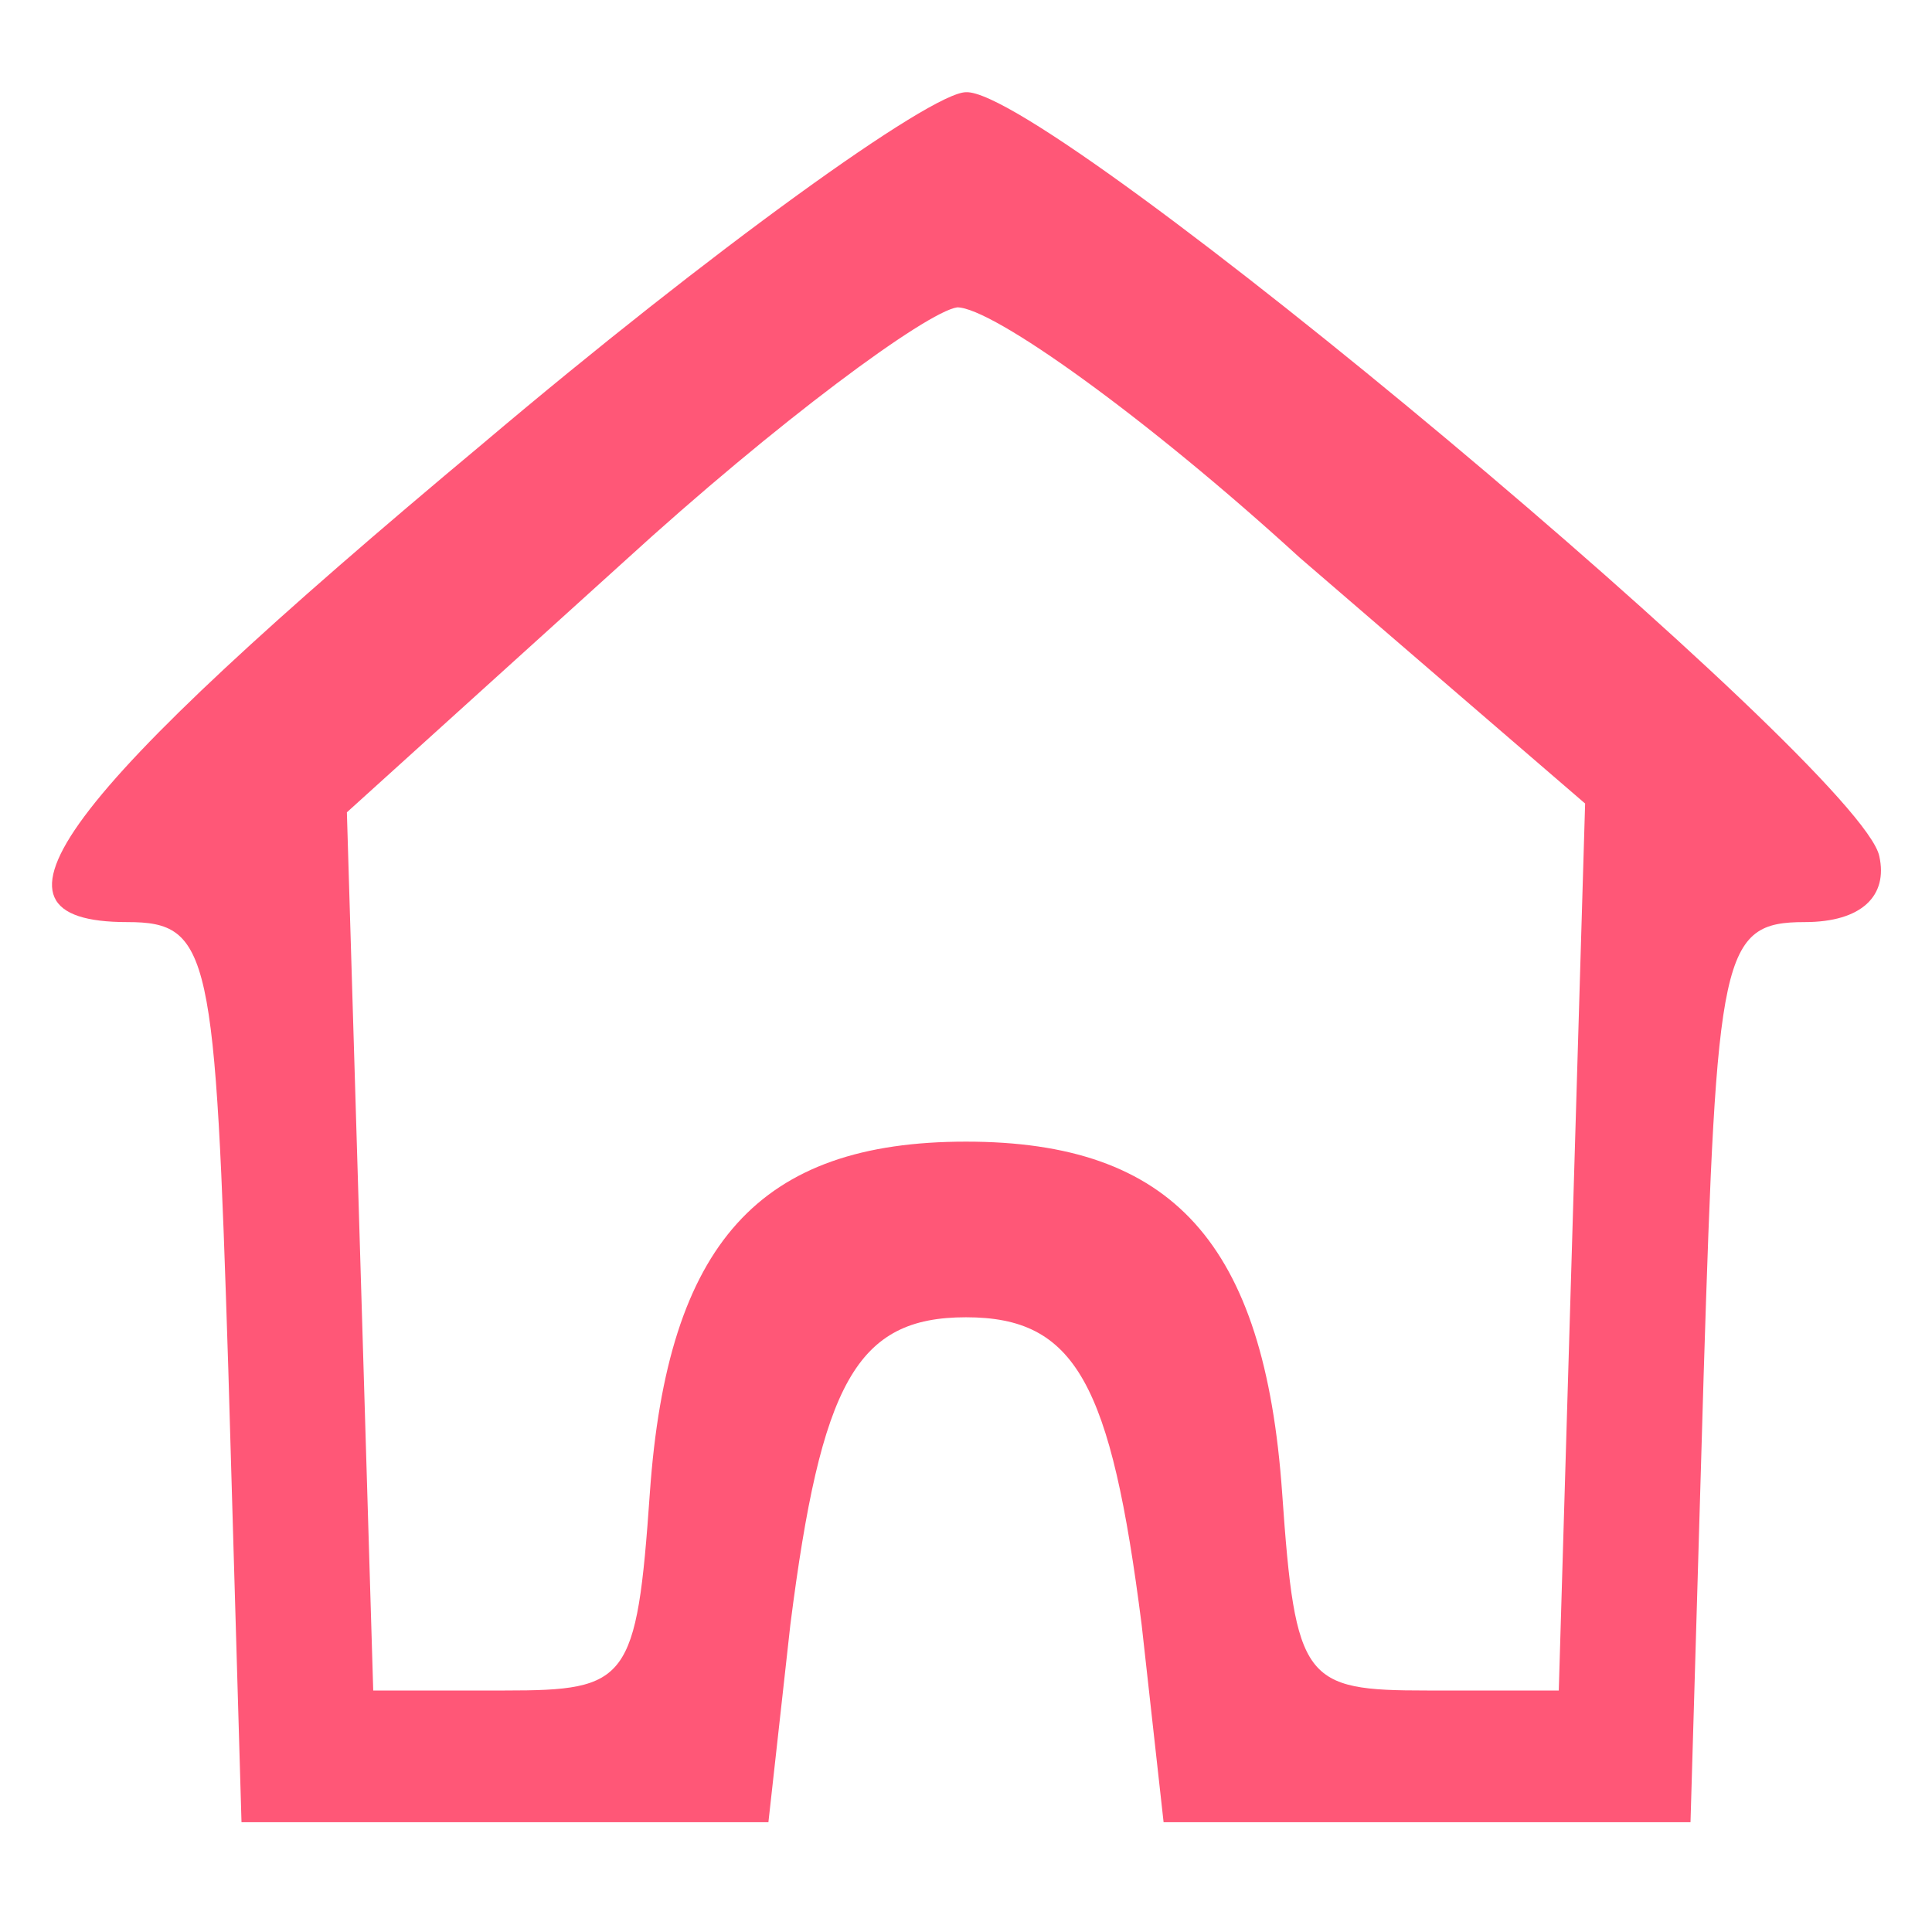
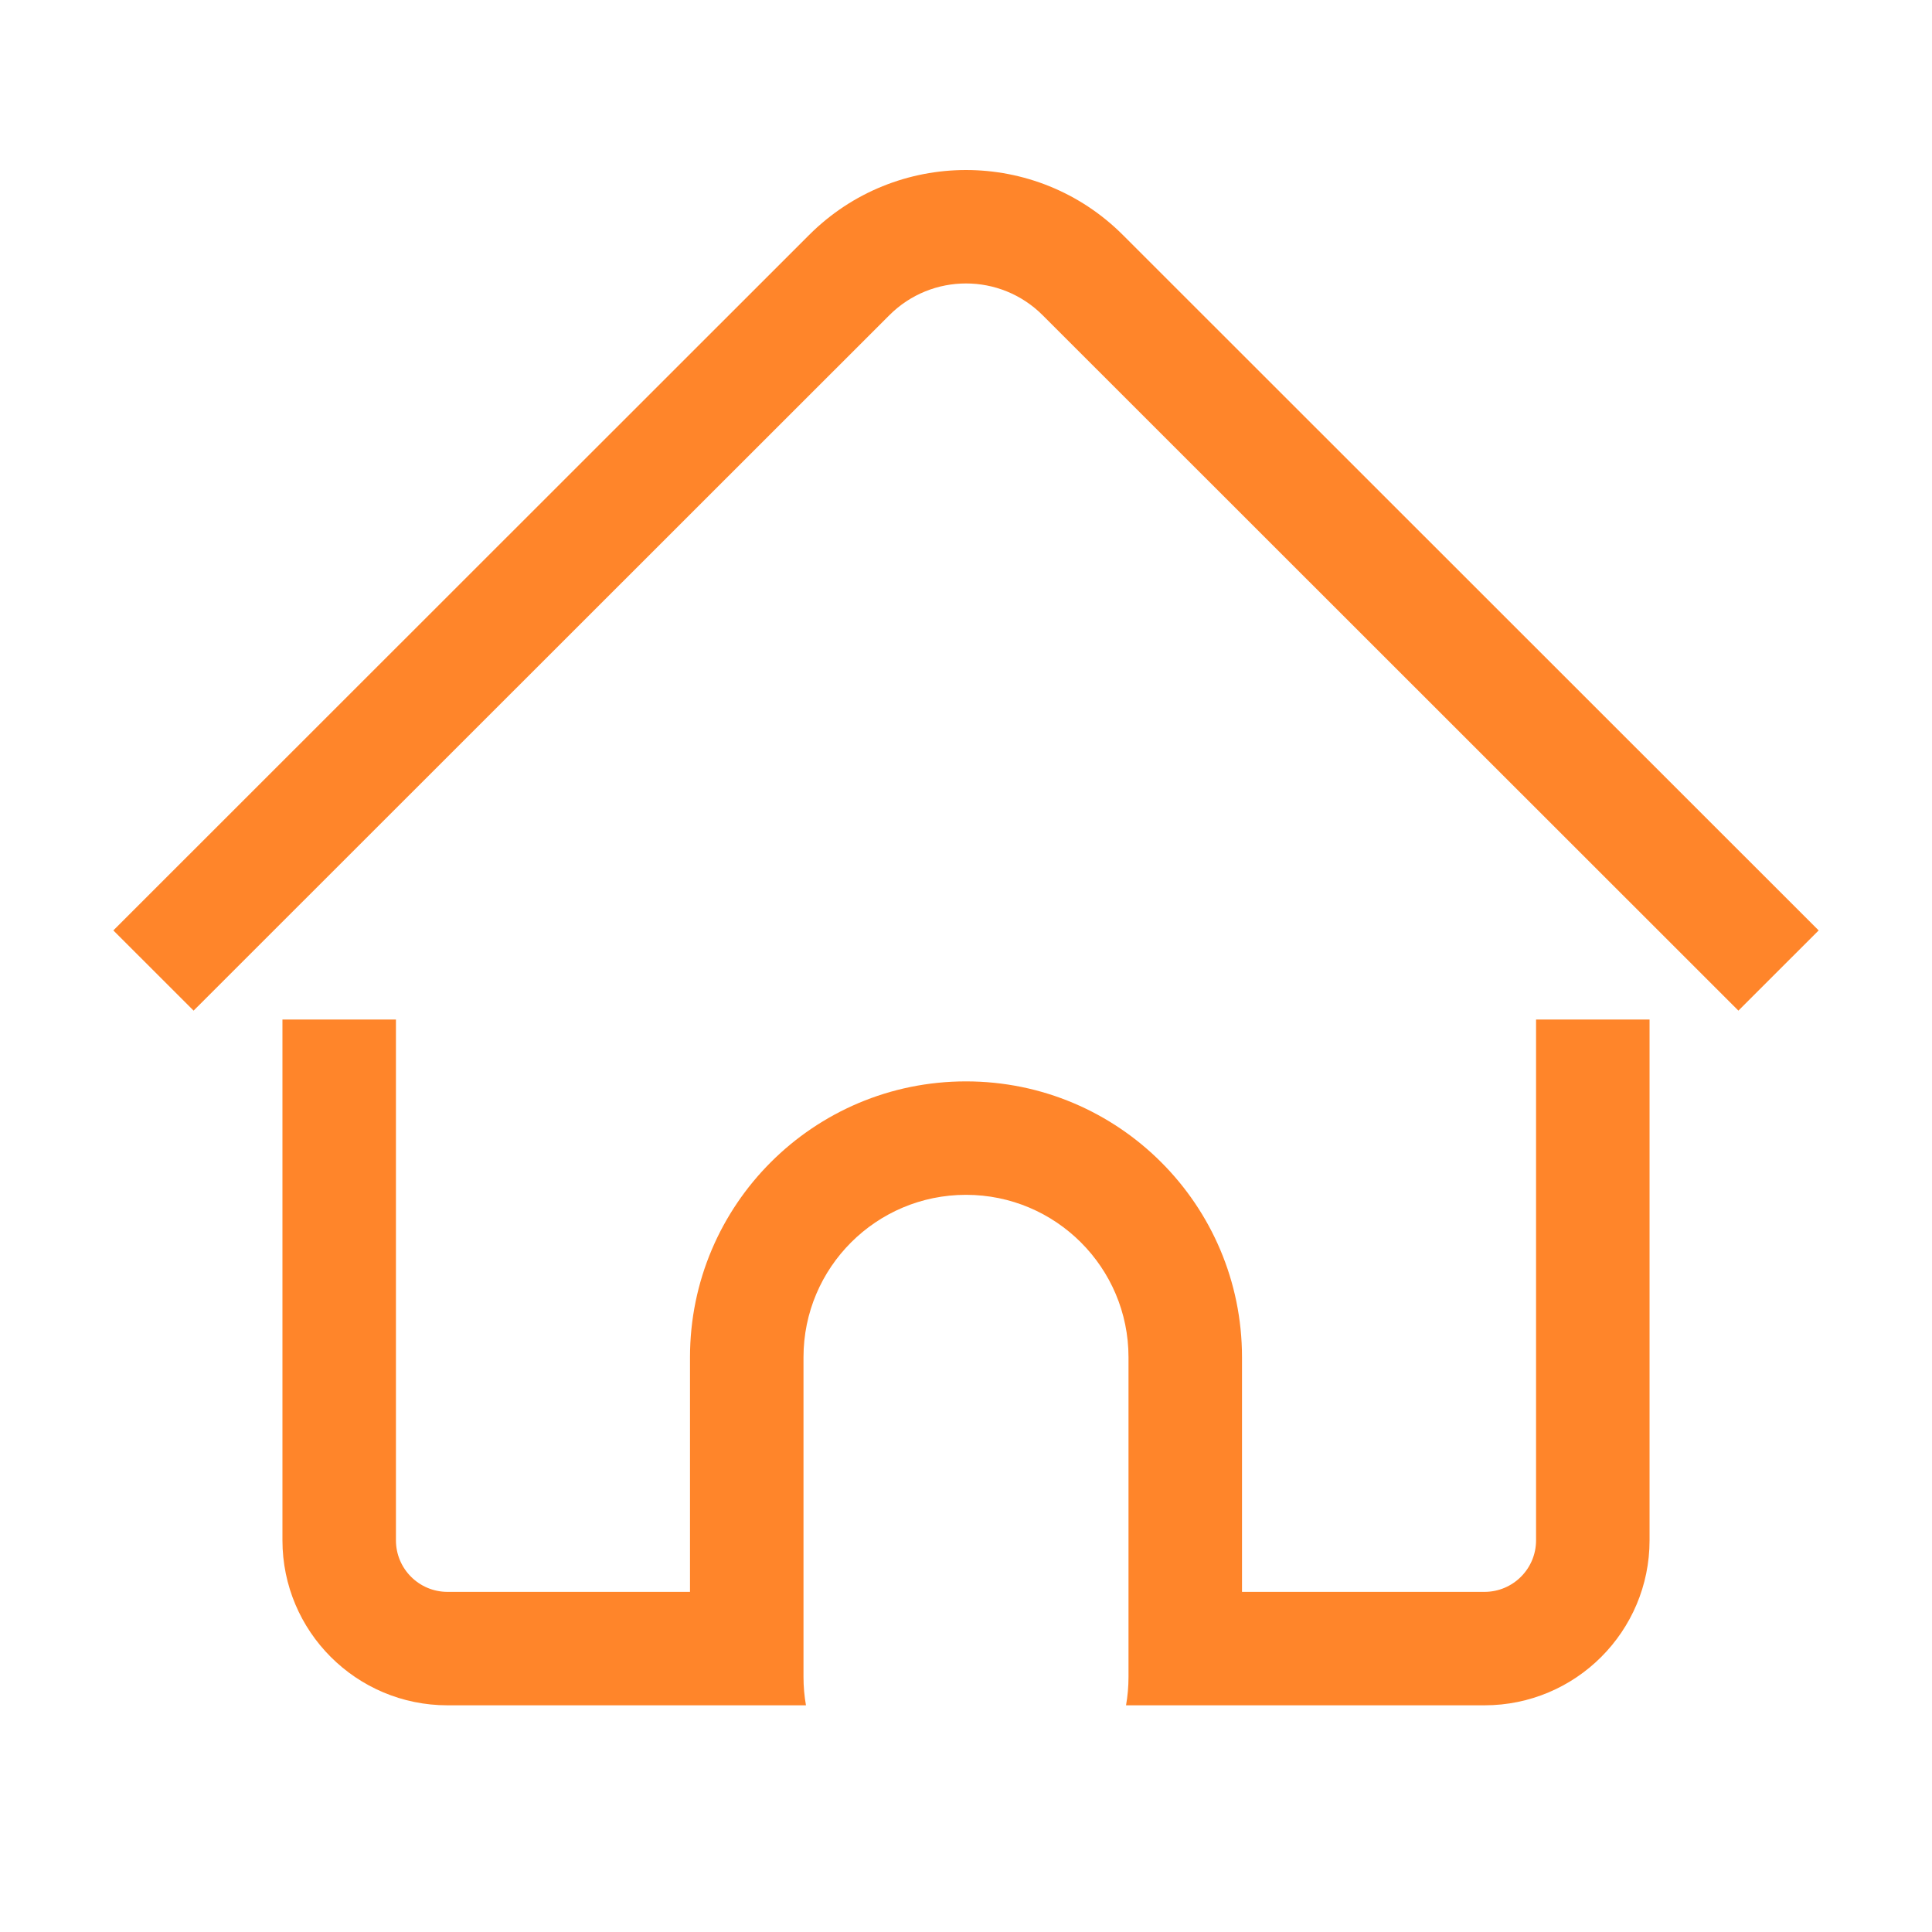
- <svg xmlns="http://www.w3.org/2000/svg" version="1.0" width="44pt" height="44pt" viewBox="0 0 44 44" preserveAspectRatio="xMidYMid meet">
-   <g transform="translate(0,44) scale(0.1,-0.1)" fill="#ff5777" stroke="none">
-     <path d="M110 339 c-97 -81 -118 -109 -81 -109 19 0 20 -7 23 -102 l3 -103 60 0 60 0 5 45 c7 55 15 70 40 70 25 0 33 -15 40 -70 l5 -45 60 0 60 0 3 102 c3 96 4 103 23 103 13 0 19 6 17 15 -4 20 -189 175 -208 174 -8 0 -58 -36 -110 -80z m186 -26 l65 -56 -3 -101 -3 -101 -30 0 c-28 0 -30 2 -33 45 -4 57 -25 80 -72 80 -47 0 -68 -23 -72 -80 -3 -43 -5 -45 -33 -45 l-30 0 -3 100 -3 100 63 57 c35 32 69 57 76 58 8 0 43 -25 78 -57z" />
-   </g>
+ <svg xmlns="http://www.w3.org/2000/svg" t="1617707197999" class="icon" viewBox="0 0 1024 1024" version="1.1" p-id="2067" width="200" height="200">
+   <defs>
+     <style type="text/css" />
+   </defs>
+   <path d="M209.856 540.361v276.034c0 15.094 12.242 27.33 27.344 27.33h128.513V719.373c0-80.753 65.495-146.216 146.287-146.216s146.287 65.463 146.287 146.216v124.352H786.8c15.102 0 27.344-12.236 27.344-27.33V540.36h60.155v276.034c0 48.3-39.175 87.456-87.499 87.456H596.823a86.584 86.584 0 0 0 1.308-15.032V719.373c0-47.546-38.562-86.09-86.131-86.09-47.57 0-86.131 38.544-86.131 86.09v169.446c0 5.128 0.448 10.15 1.308 15.032H237.2c-48.324 0-87.499-39.156-87.499-87.456V540.36h60.155zM595.14 124.533L963.925 493.14l-42.536 42.515-368.786-368.607c-22.425-22.413-58.781-22.413-81.206 0L102.611 535.655 60.075 493.14 428.86 124.533c45.916-45.895 120.362-45.895 166.278 0z" p-id="2068" fill="#FF852A" />
</svg>
